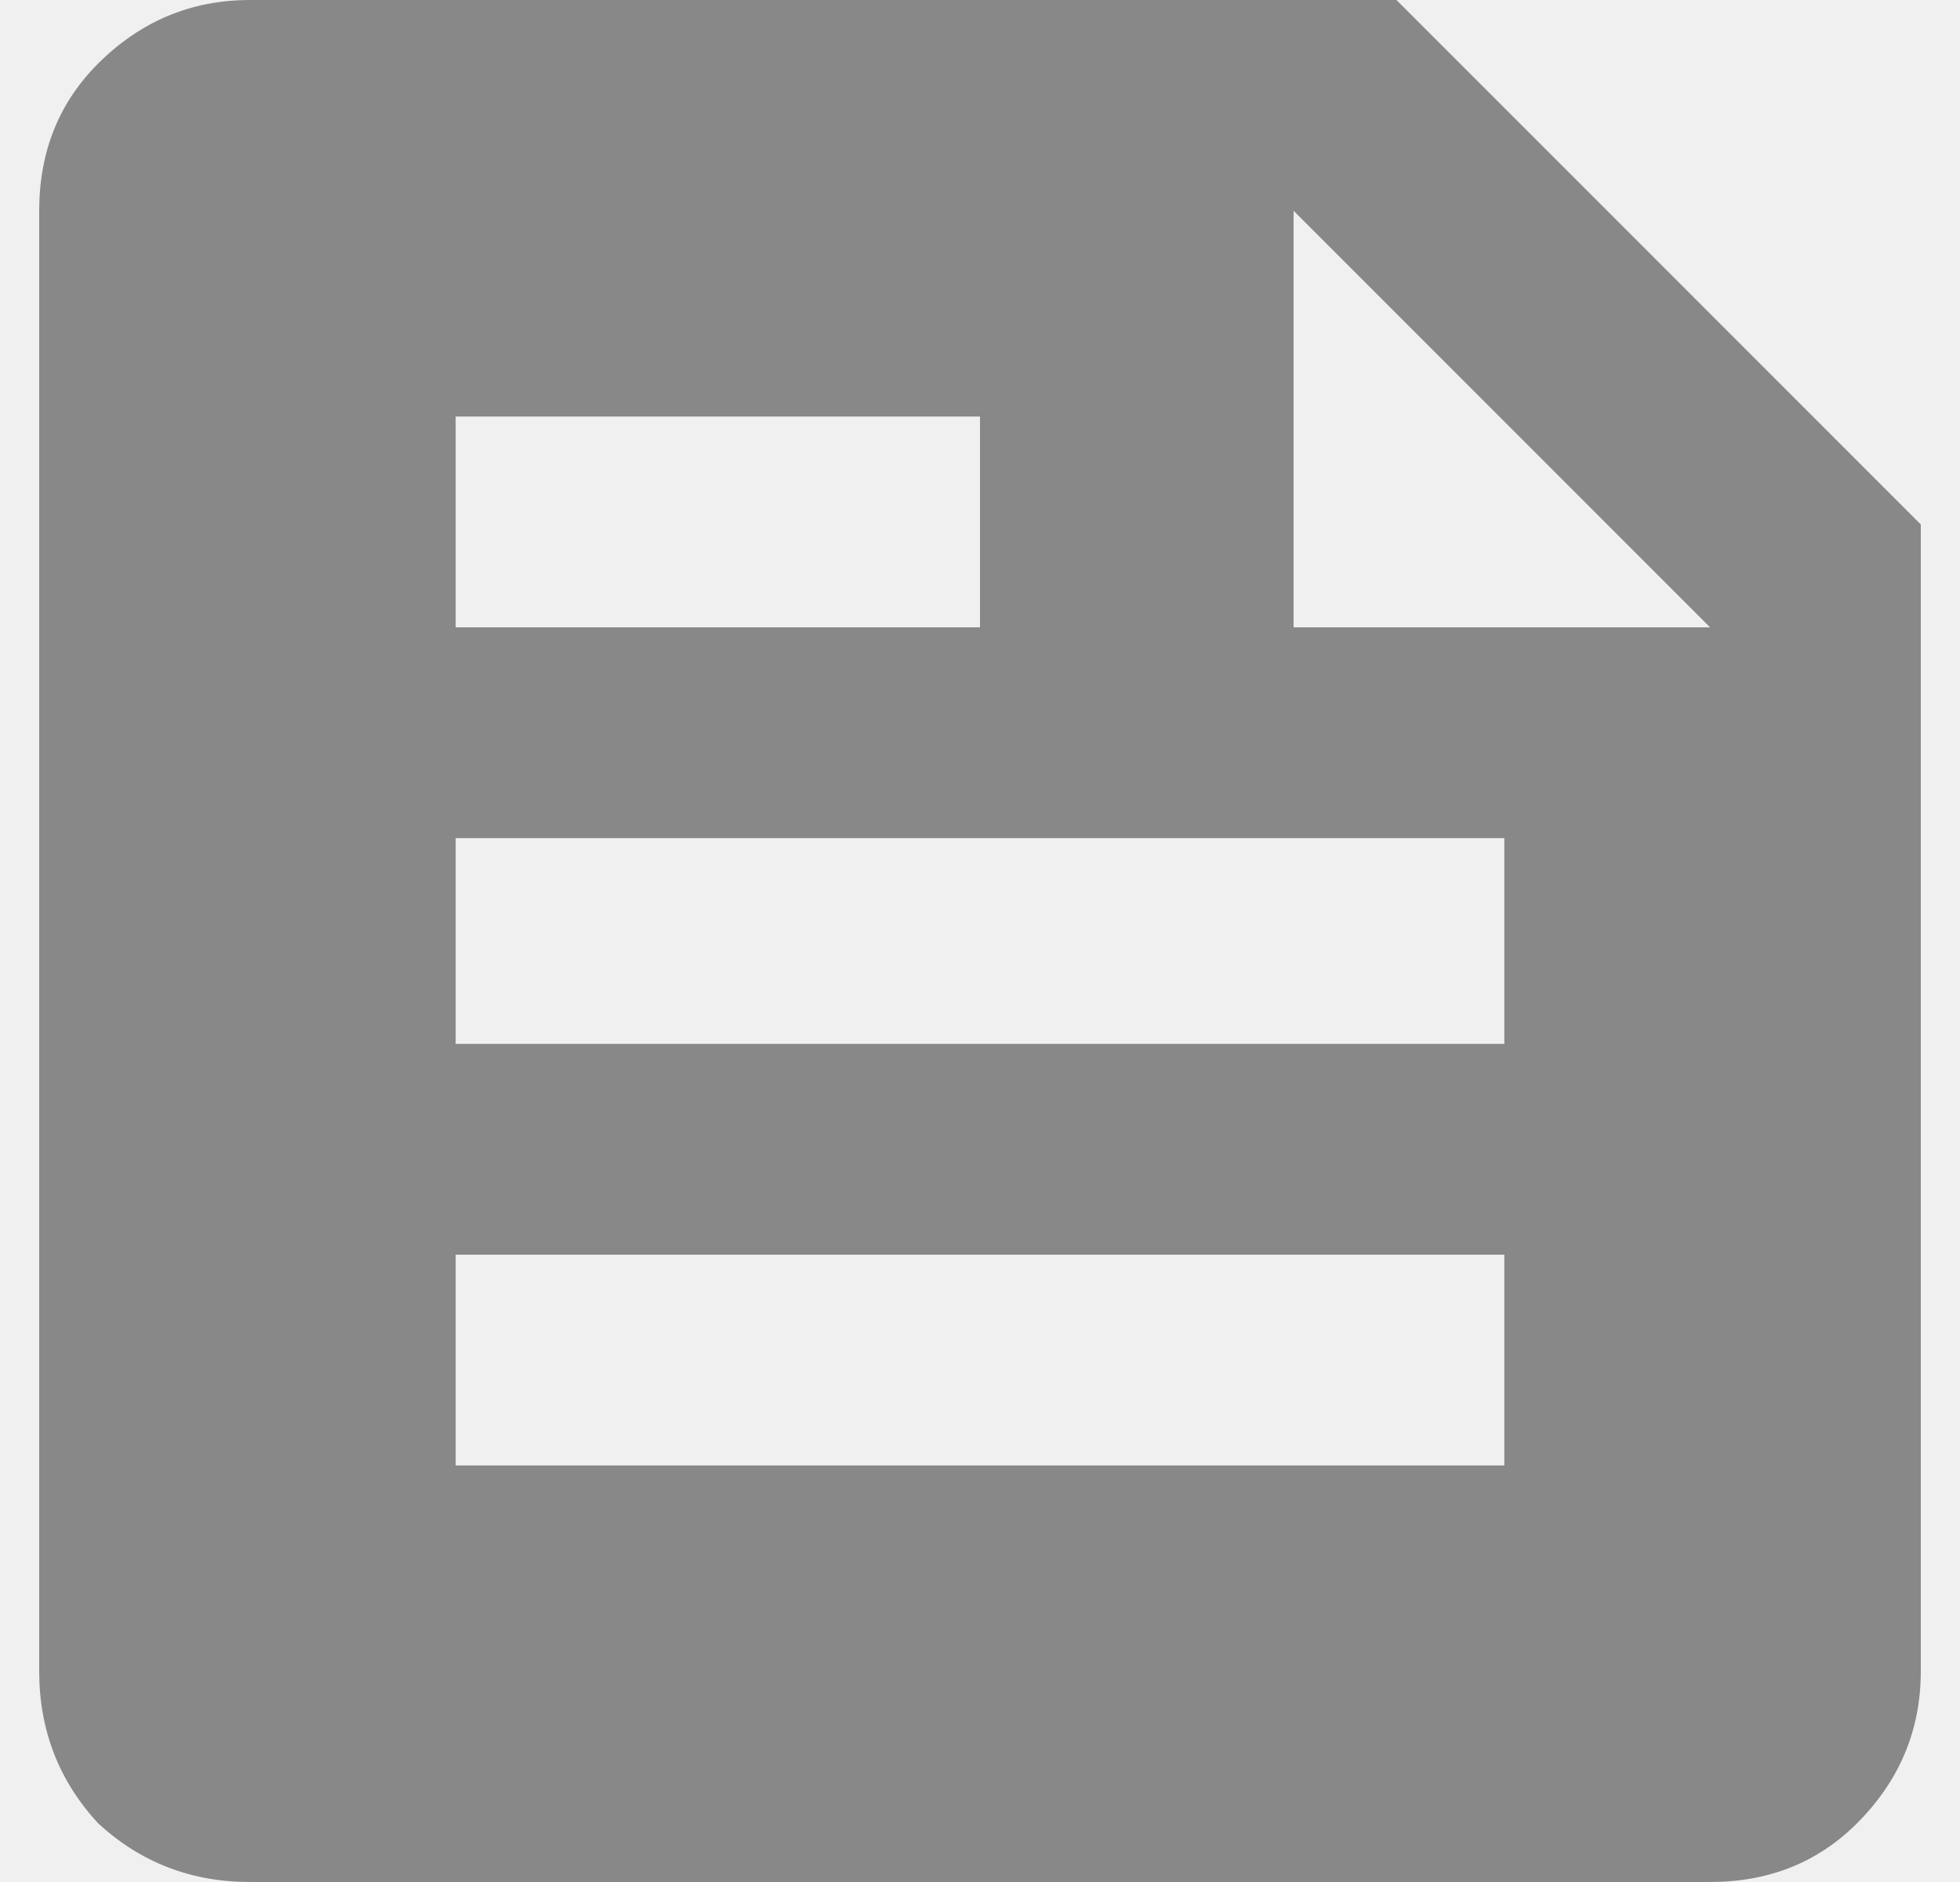
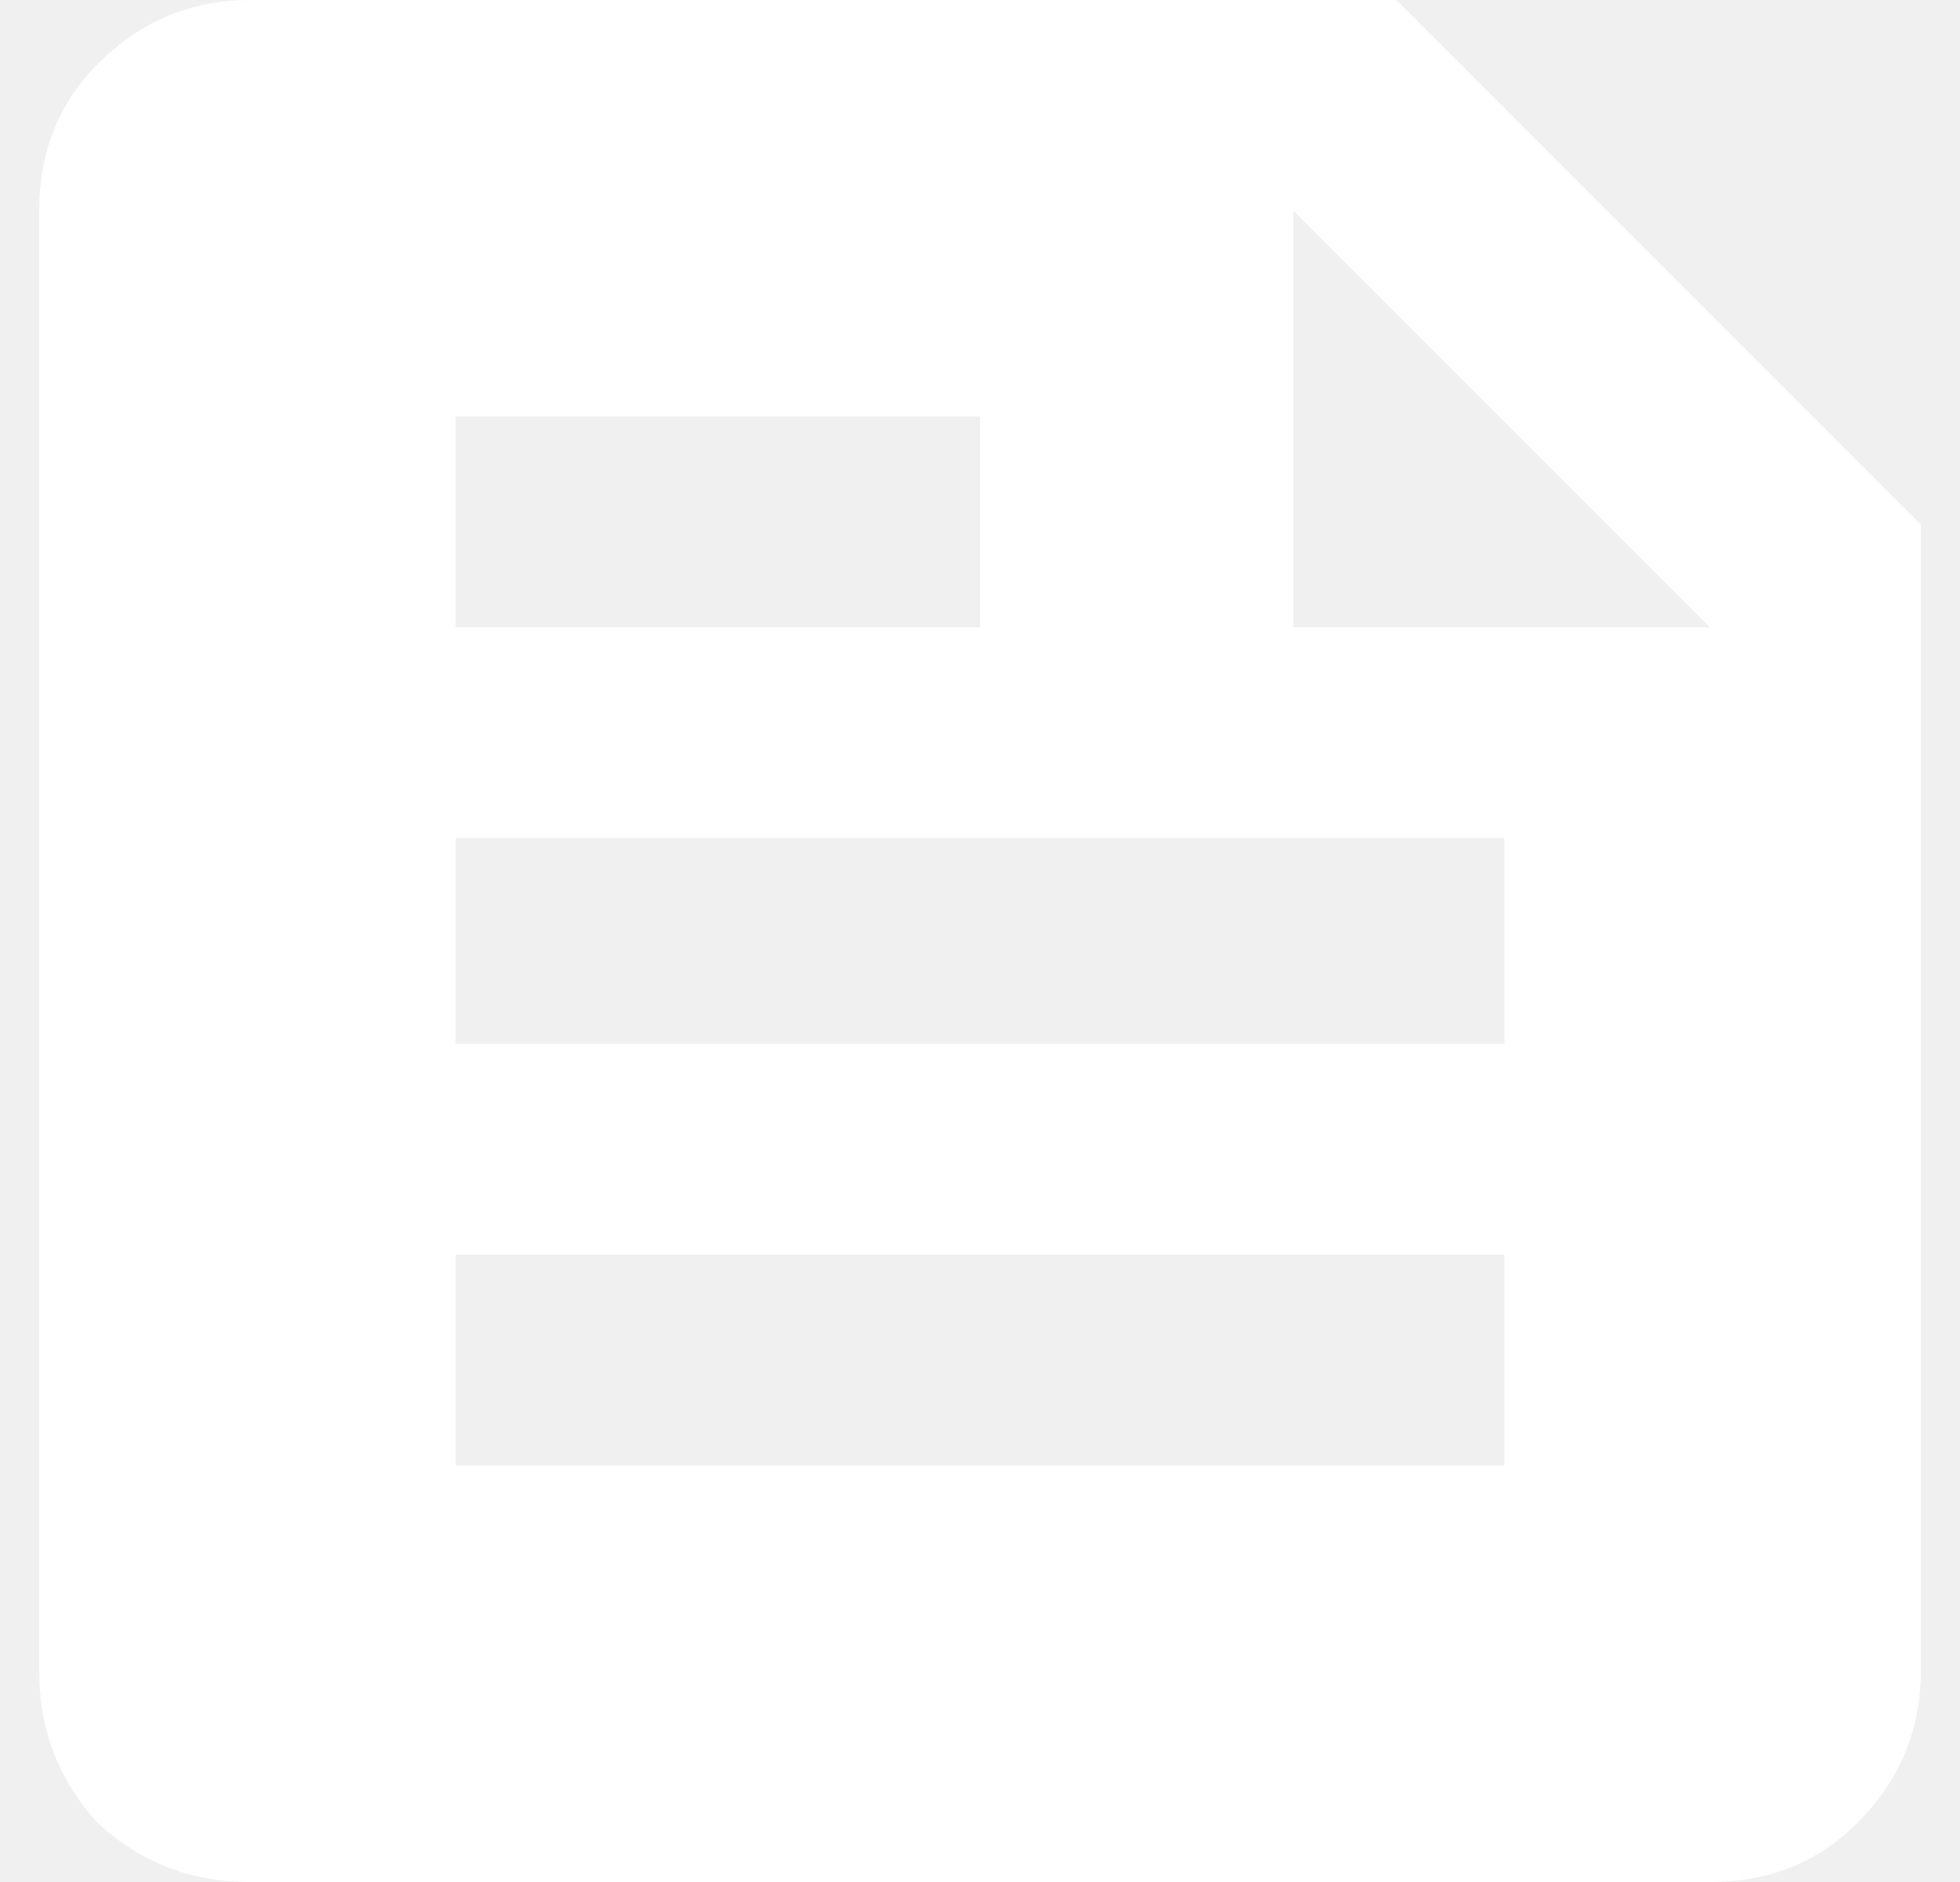
<svg xmlns="http://www.w3.org/2000/svg" width="25" height="24" viewBox="0 0 25 24" fill="none">
-   <path d="M17.812 0L24.5 6.688V21.312C24.5 22.062 24.229 22.708 23.688 23.25C23.188 23.75 22.562 24 21.812 24H3.188C2.438 24 1.792 23.75 1.25 23.25C0.75 22.708 0.5 22.062 0.5 21.312V2.688C0.5 1.938 0.75 1.312 1.25 0.812C1.792 0.271 2.438 0 3.188 0H17.812ZM5.812 5.312V8H12.5V5.312H5.812ZM19.188 18.688V16H5.812V18.688H19.188ZM19.188 13.312V10.688H5.812V13.312H19.188ZM16.5 8H21.812L16.5 2.688V8Z" fill="#888888" />
+   <path d="M17.812 0L24.5 6.688V21.312C24.5 22.062 24.229 22.708 23.688 23.25C23.188 23.75 22.562 24 21.812 24H3.188C2.438 24 1.792 23.75 1.25 23.25C0.75 22.708 0.5 22.062 0.5 21.312V2.688C0.5 1.938 0.75 1.312 1.25 0.812C1.792 0.271 2.438 0 3.188 0H17.812ZM5.812 5.312V8H12.5V5.312H5.812ZM19.188 18.688V16H5.812V18.688H19.188ZM19.188 13.312V10.688H5.812V13.312H19.188ZM16.5 8H21.812L16.5 2.688V8Z" fill="white" />
</svg>
